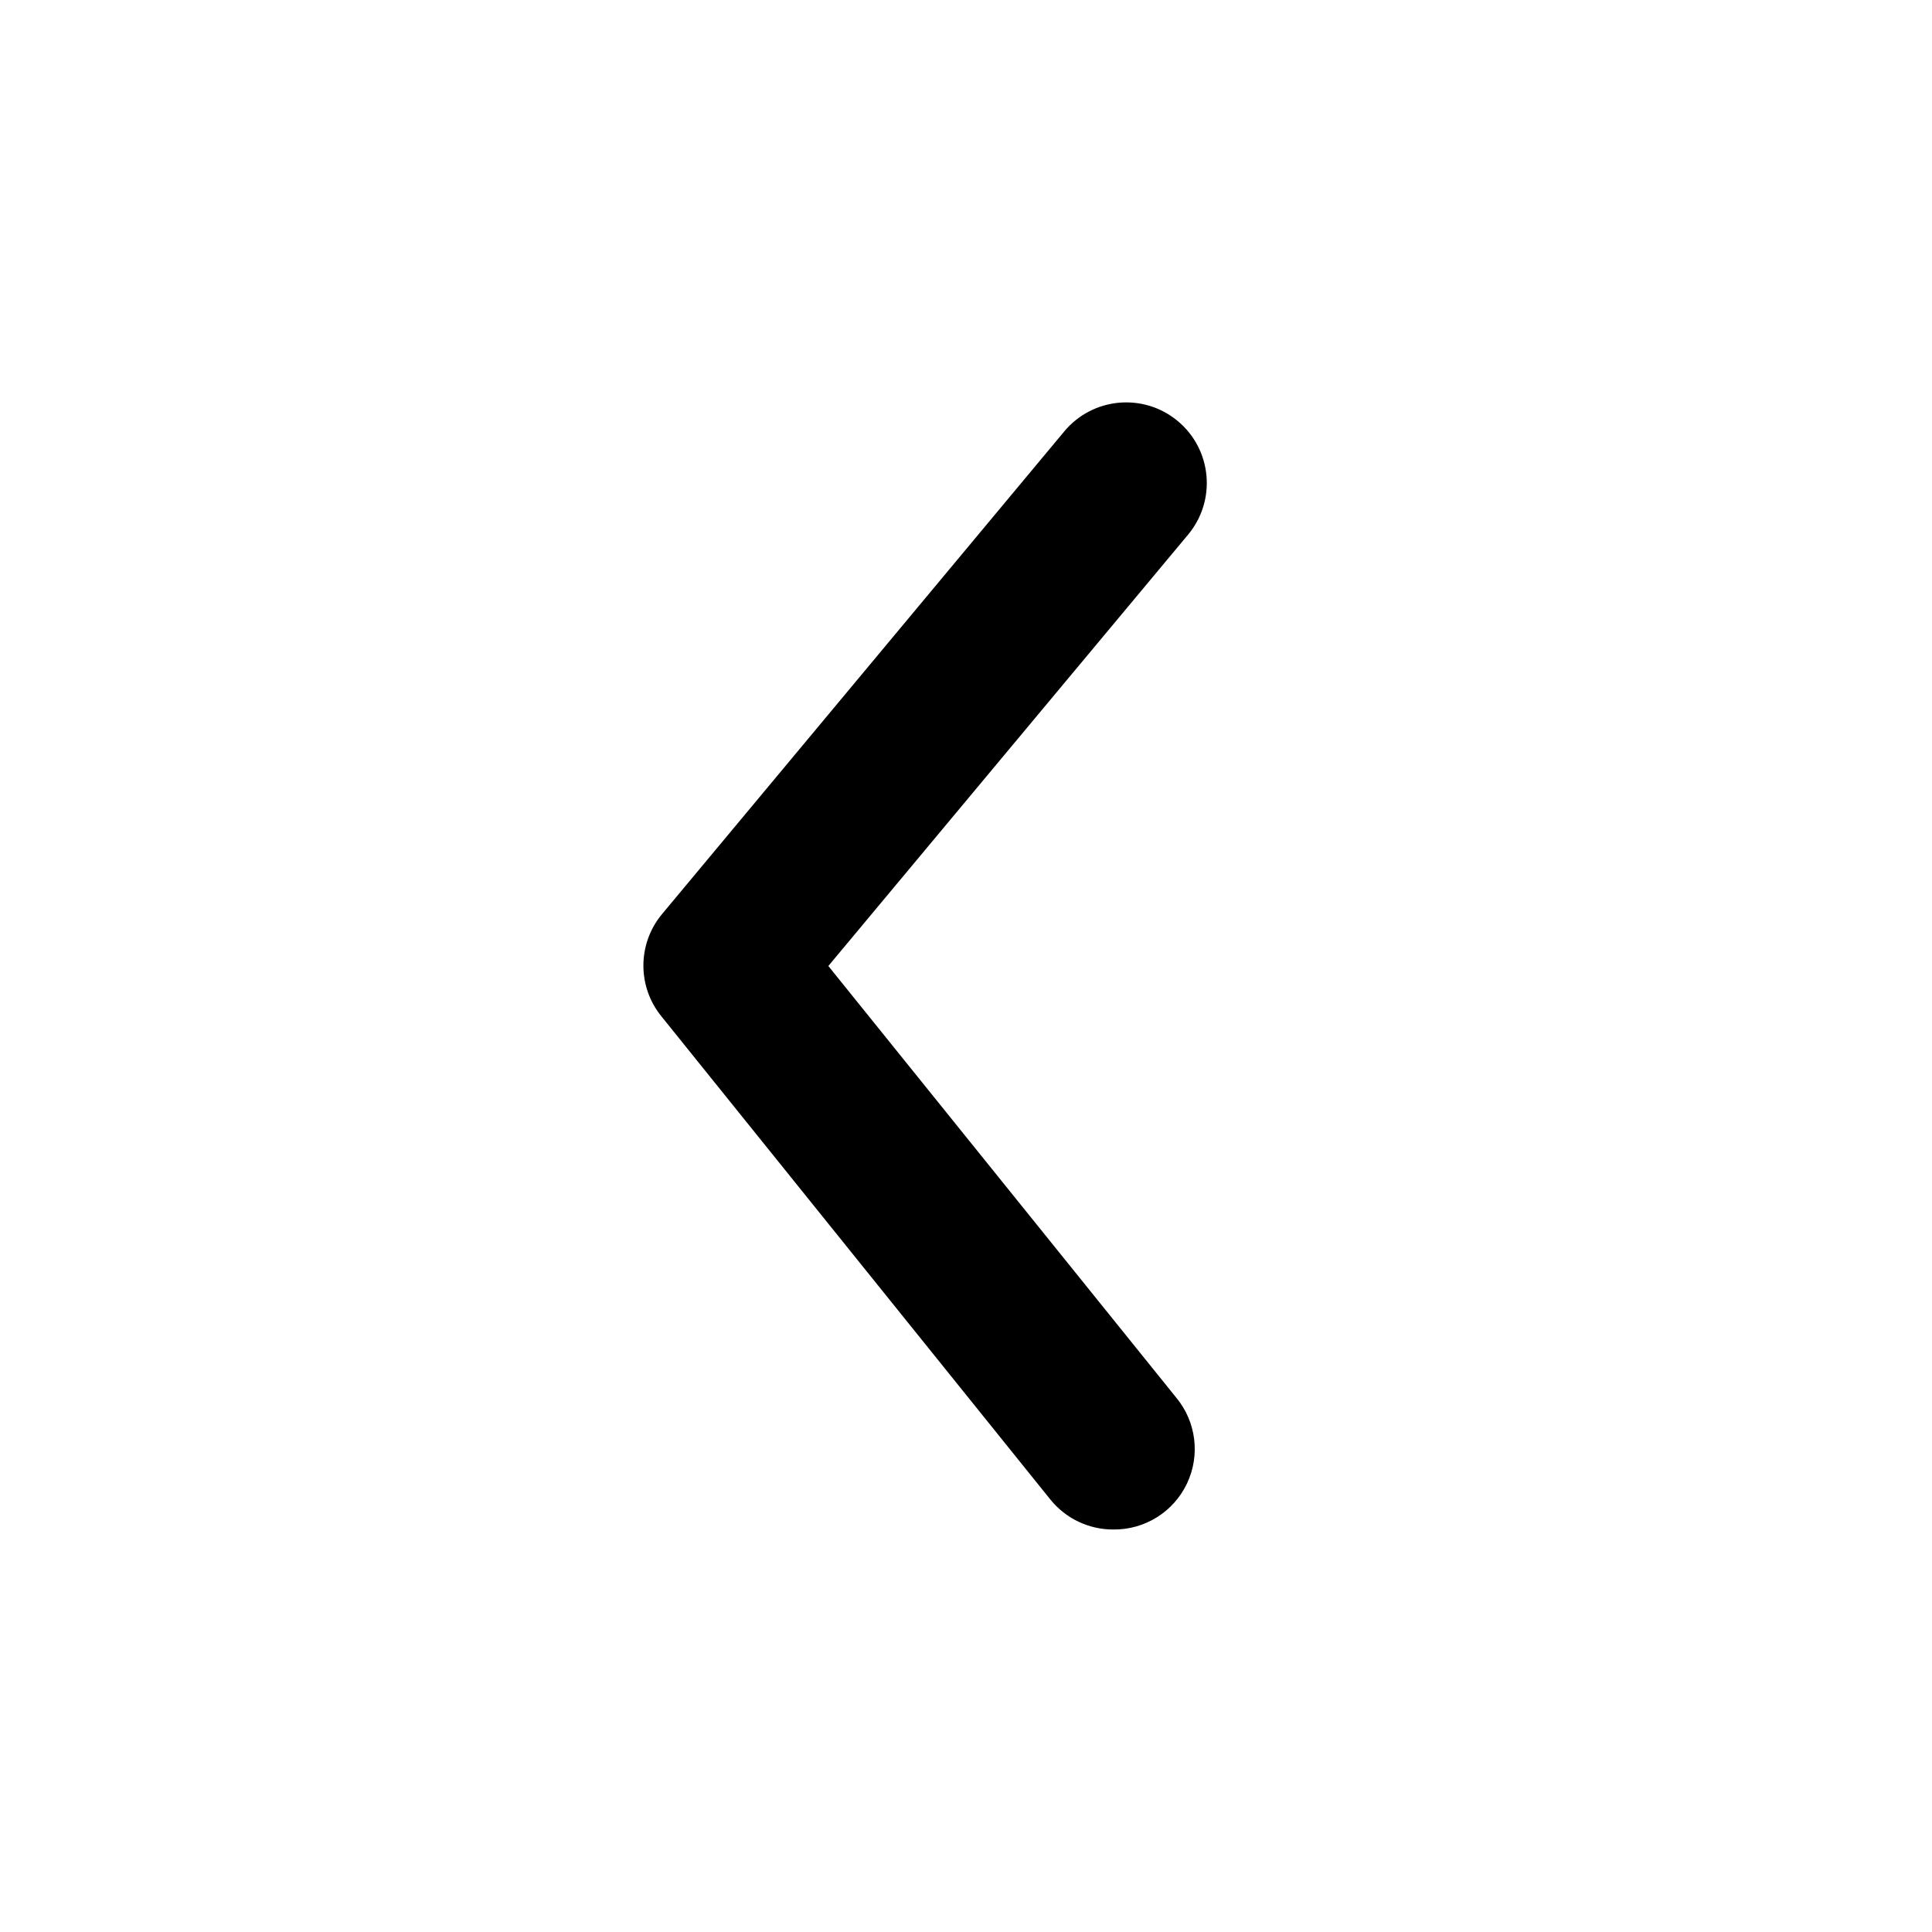
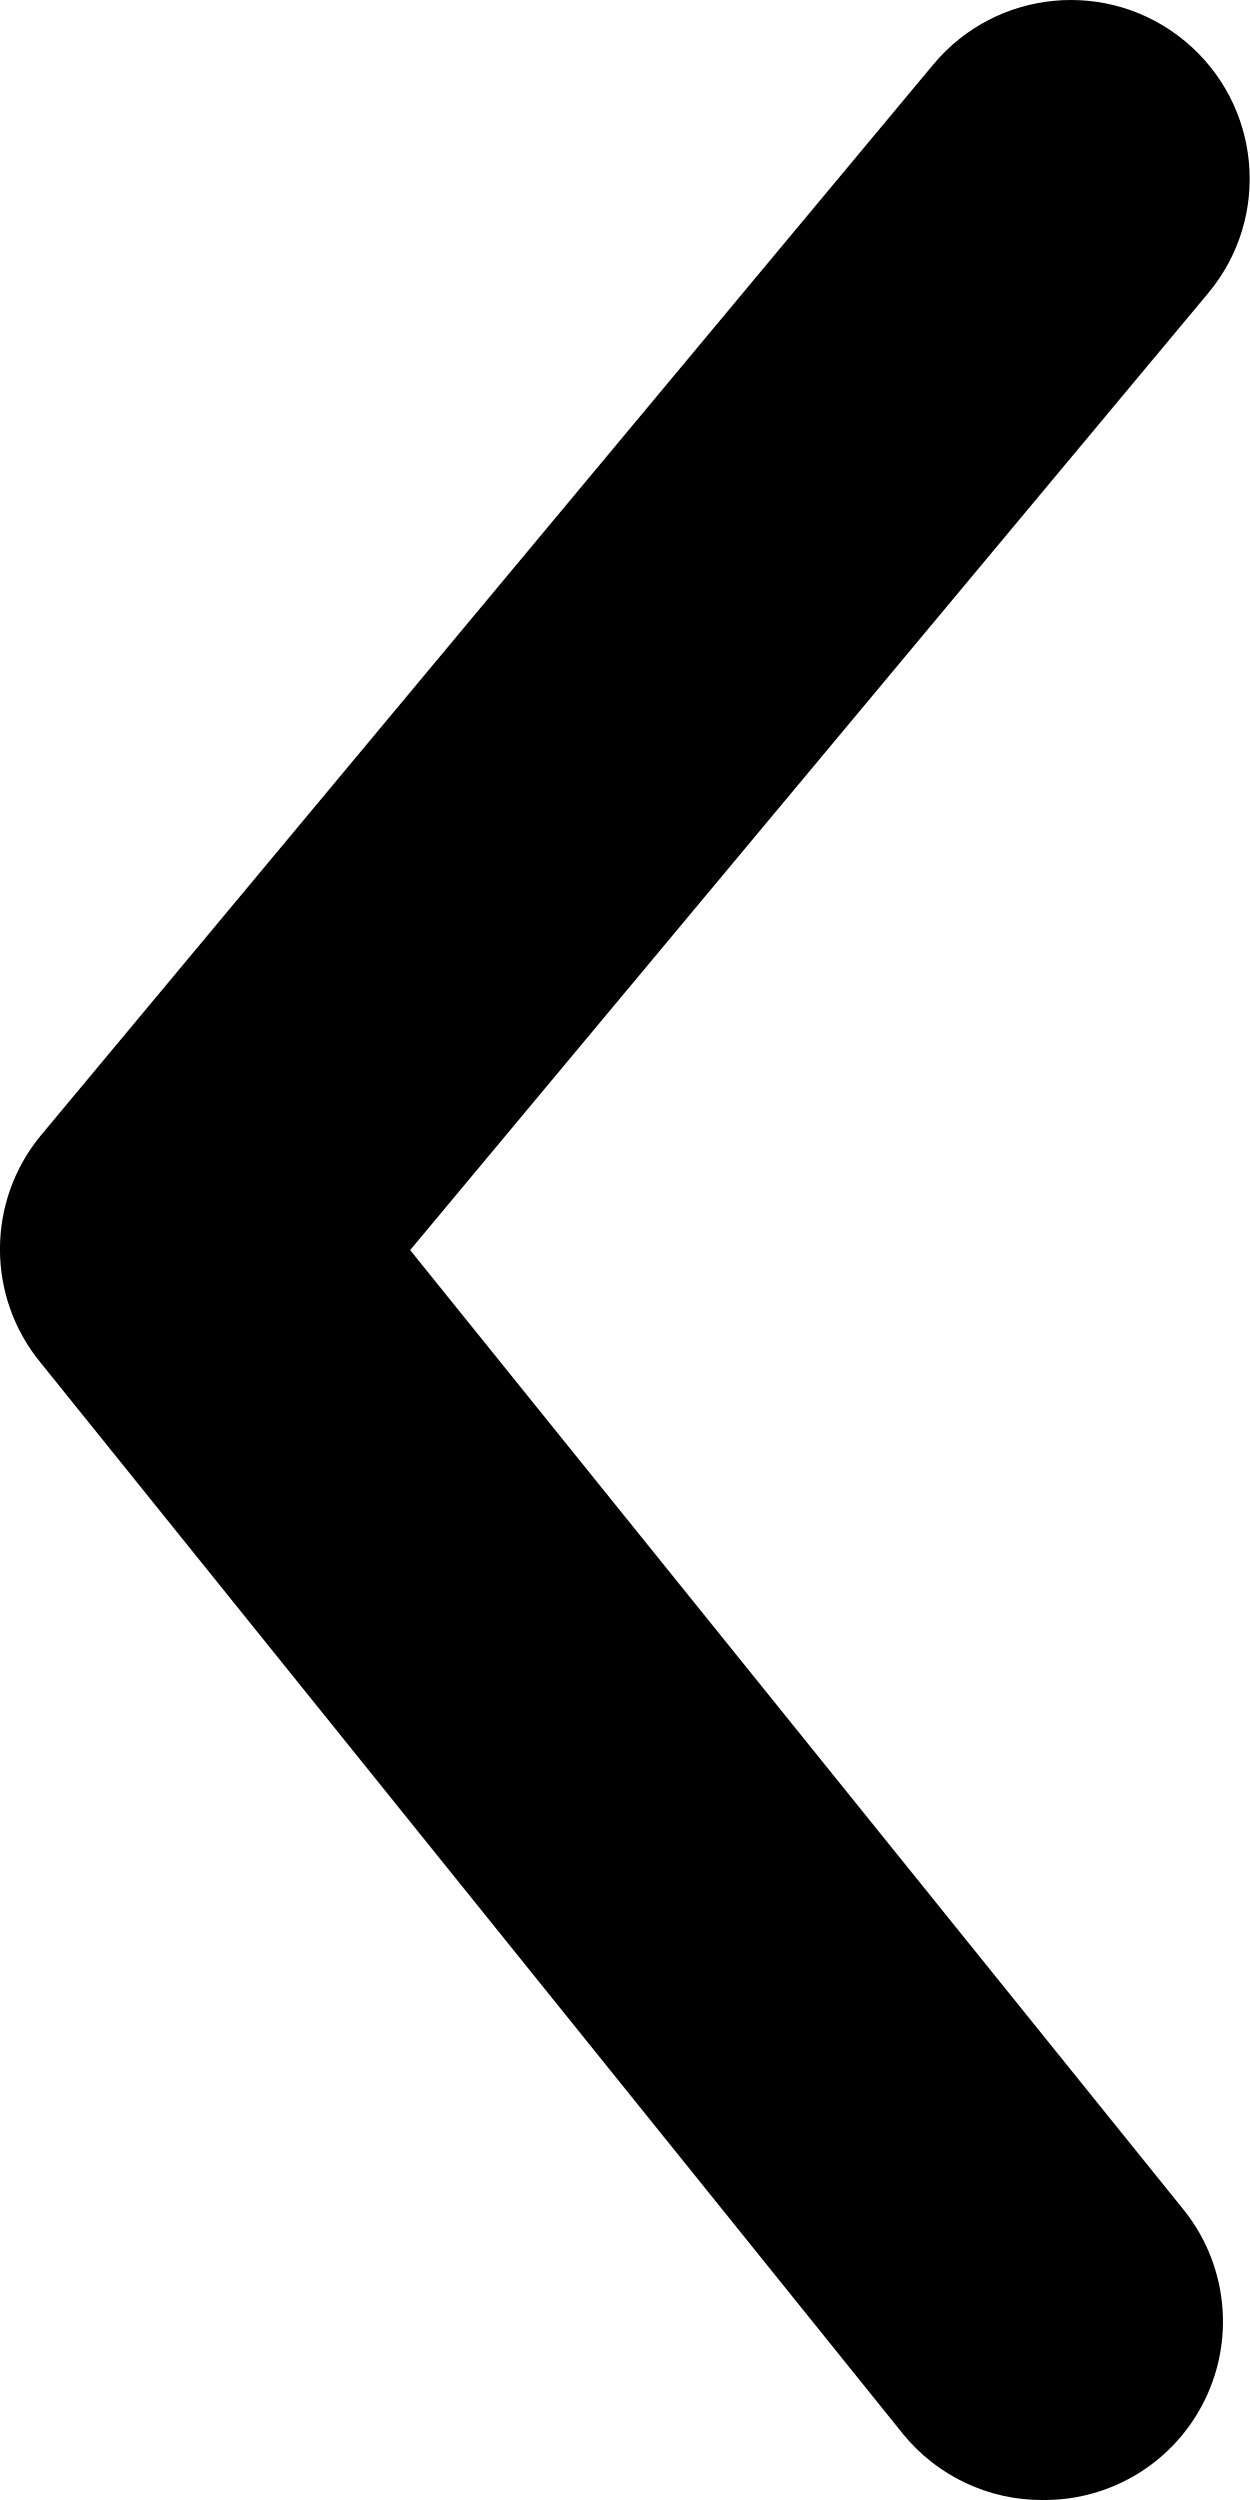
- <svg class="MuiSvgIcon-root MuiSvgIcon-fontSizeMedium css-1i1g2q3" focusable="false" aria-hidden="true" viewBox="0 0 24 24">
-   <path fill="currentColor" d="M13.83 19a1 1 0 0 1-.78-.37l-4.83-6a1 1 0 0 1 0-1.27l5-6a1 1 0 0 1 1.54 1.28L10.29 12l4.32 5.36a1 1 0 0 1-.78 1.64">
-     </path>
+ <svg xmlns="http://www.w3.org/2000/svg" width="6.999px" height="14.001px" viewBox="0 0 6.999 14.001" version="1.1">
+   <g id="页面-1" stroke="none" stroke-width="1" fill="none" fill-rule="evenodd">
+     <g id="编组" fill="currentColor" fill-rule="nonzero">
+       <path d="M5.837,14.001 C5.535,14.002 5.248,13.866 5.057,13.631 L0.227,7.631 C-0.076,7.262 -0.076,6.73 0.227,6.361 L5.227,0.361 C5.581,-0.064 6.212,-0.122 6.637,0.231 C7.063,0.585 7.121,1.216 6.767,1.641 L2.297,7.001 L6.617,12.361 C6.867,12.661 6.92,13.079 6.752,13.431 C6.585,13.783 6.228,14.006 5.837,14.001" id="路径" />
+     </g>
+   </g>
</svg>
